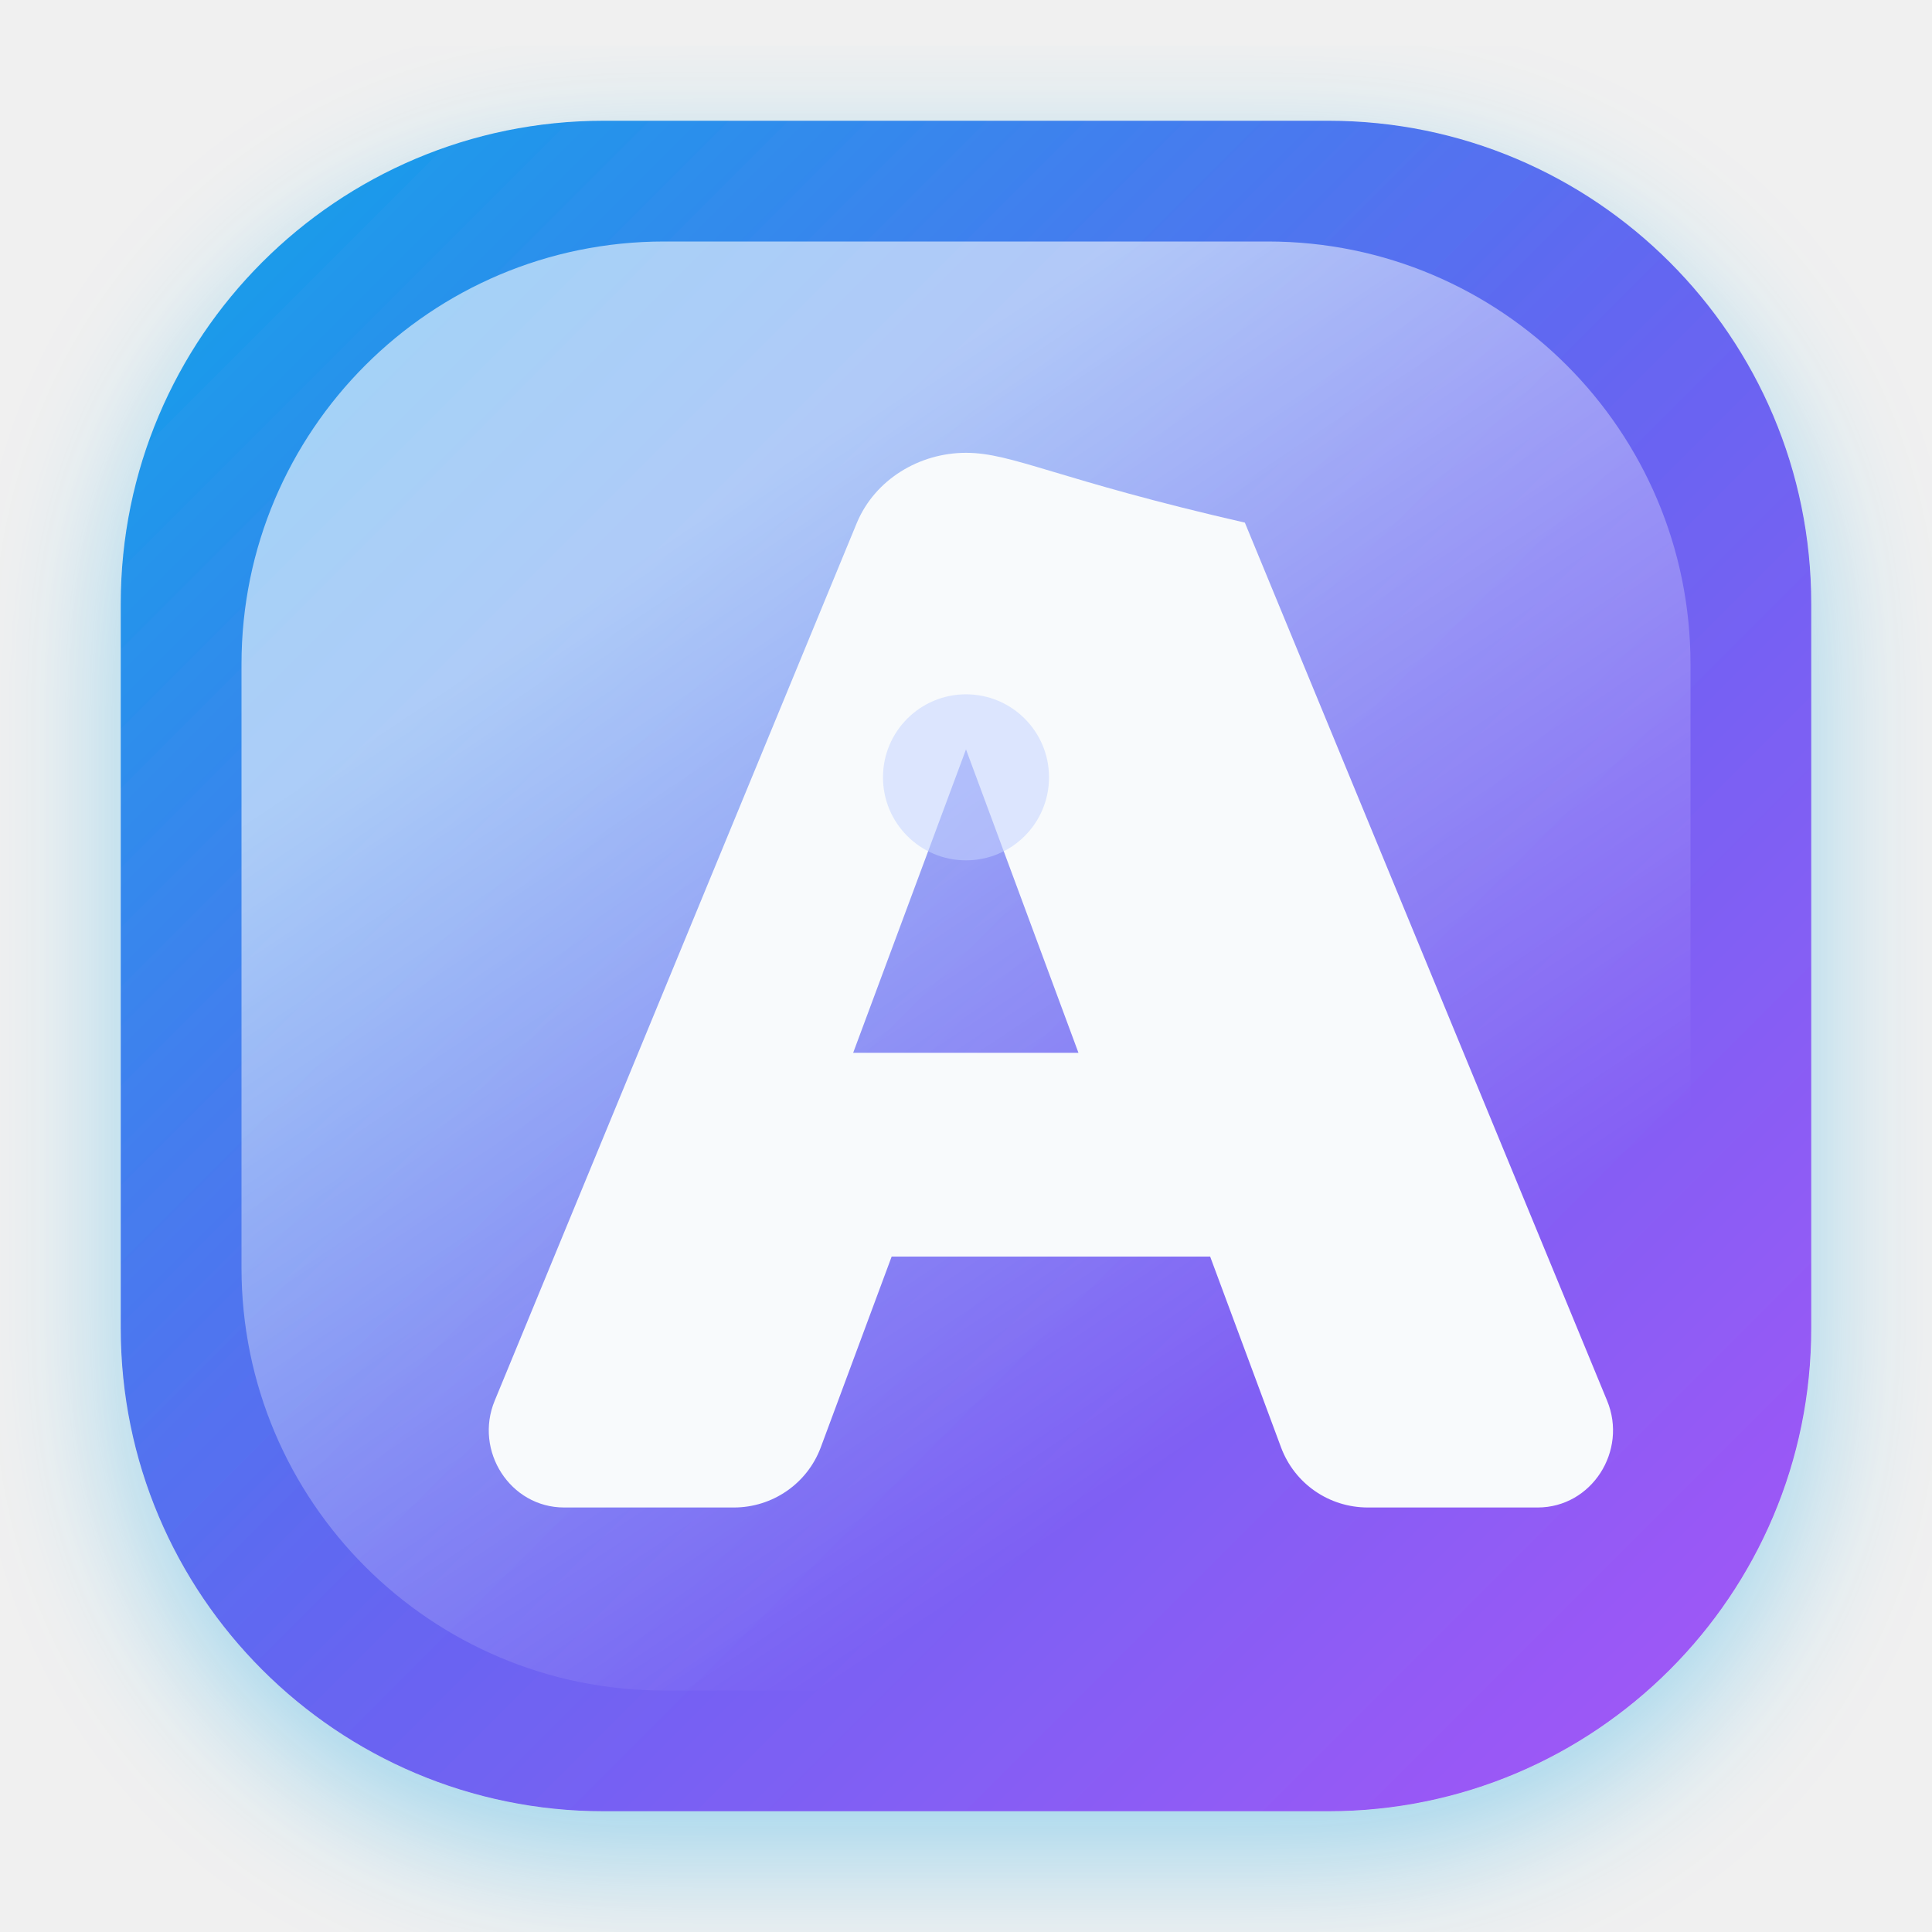
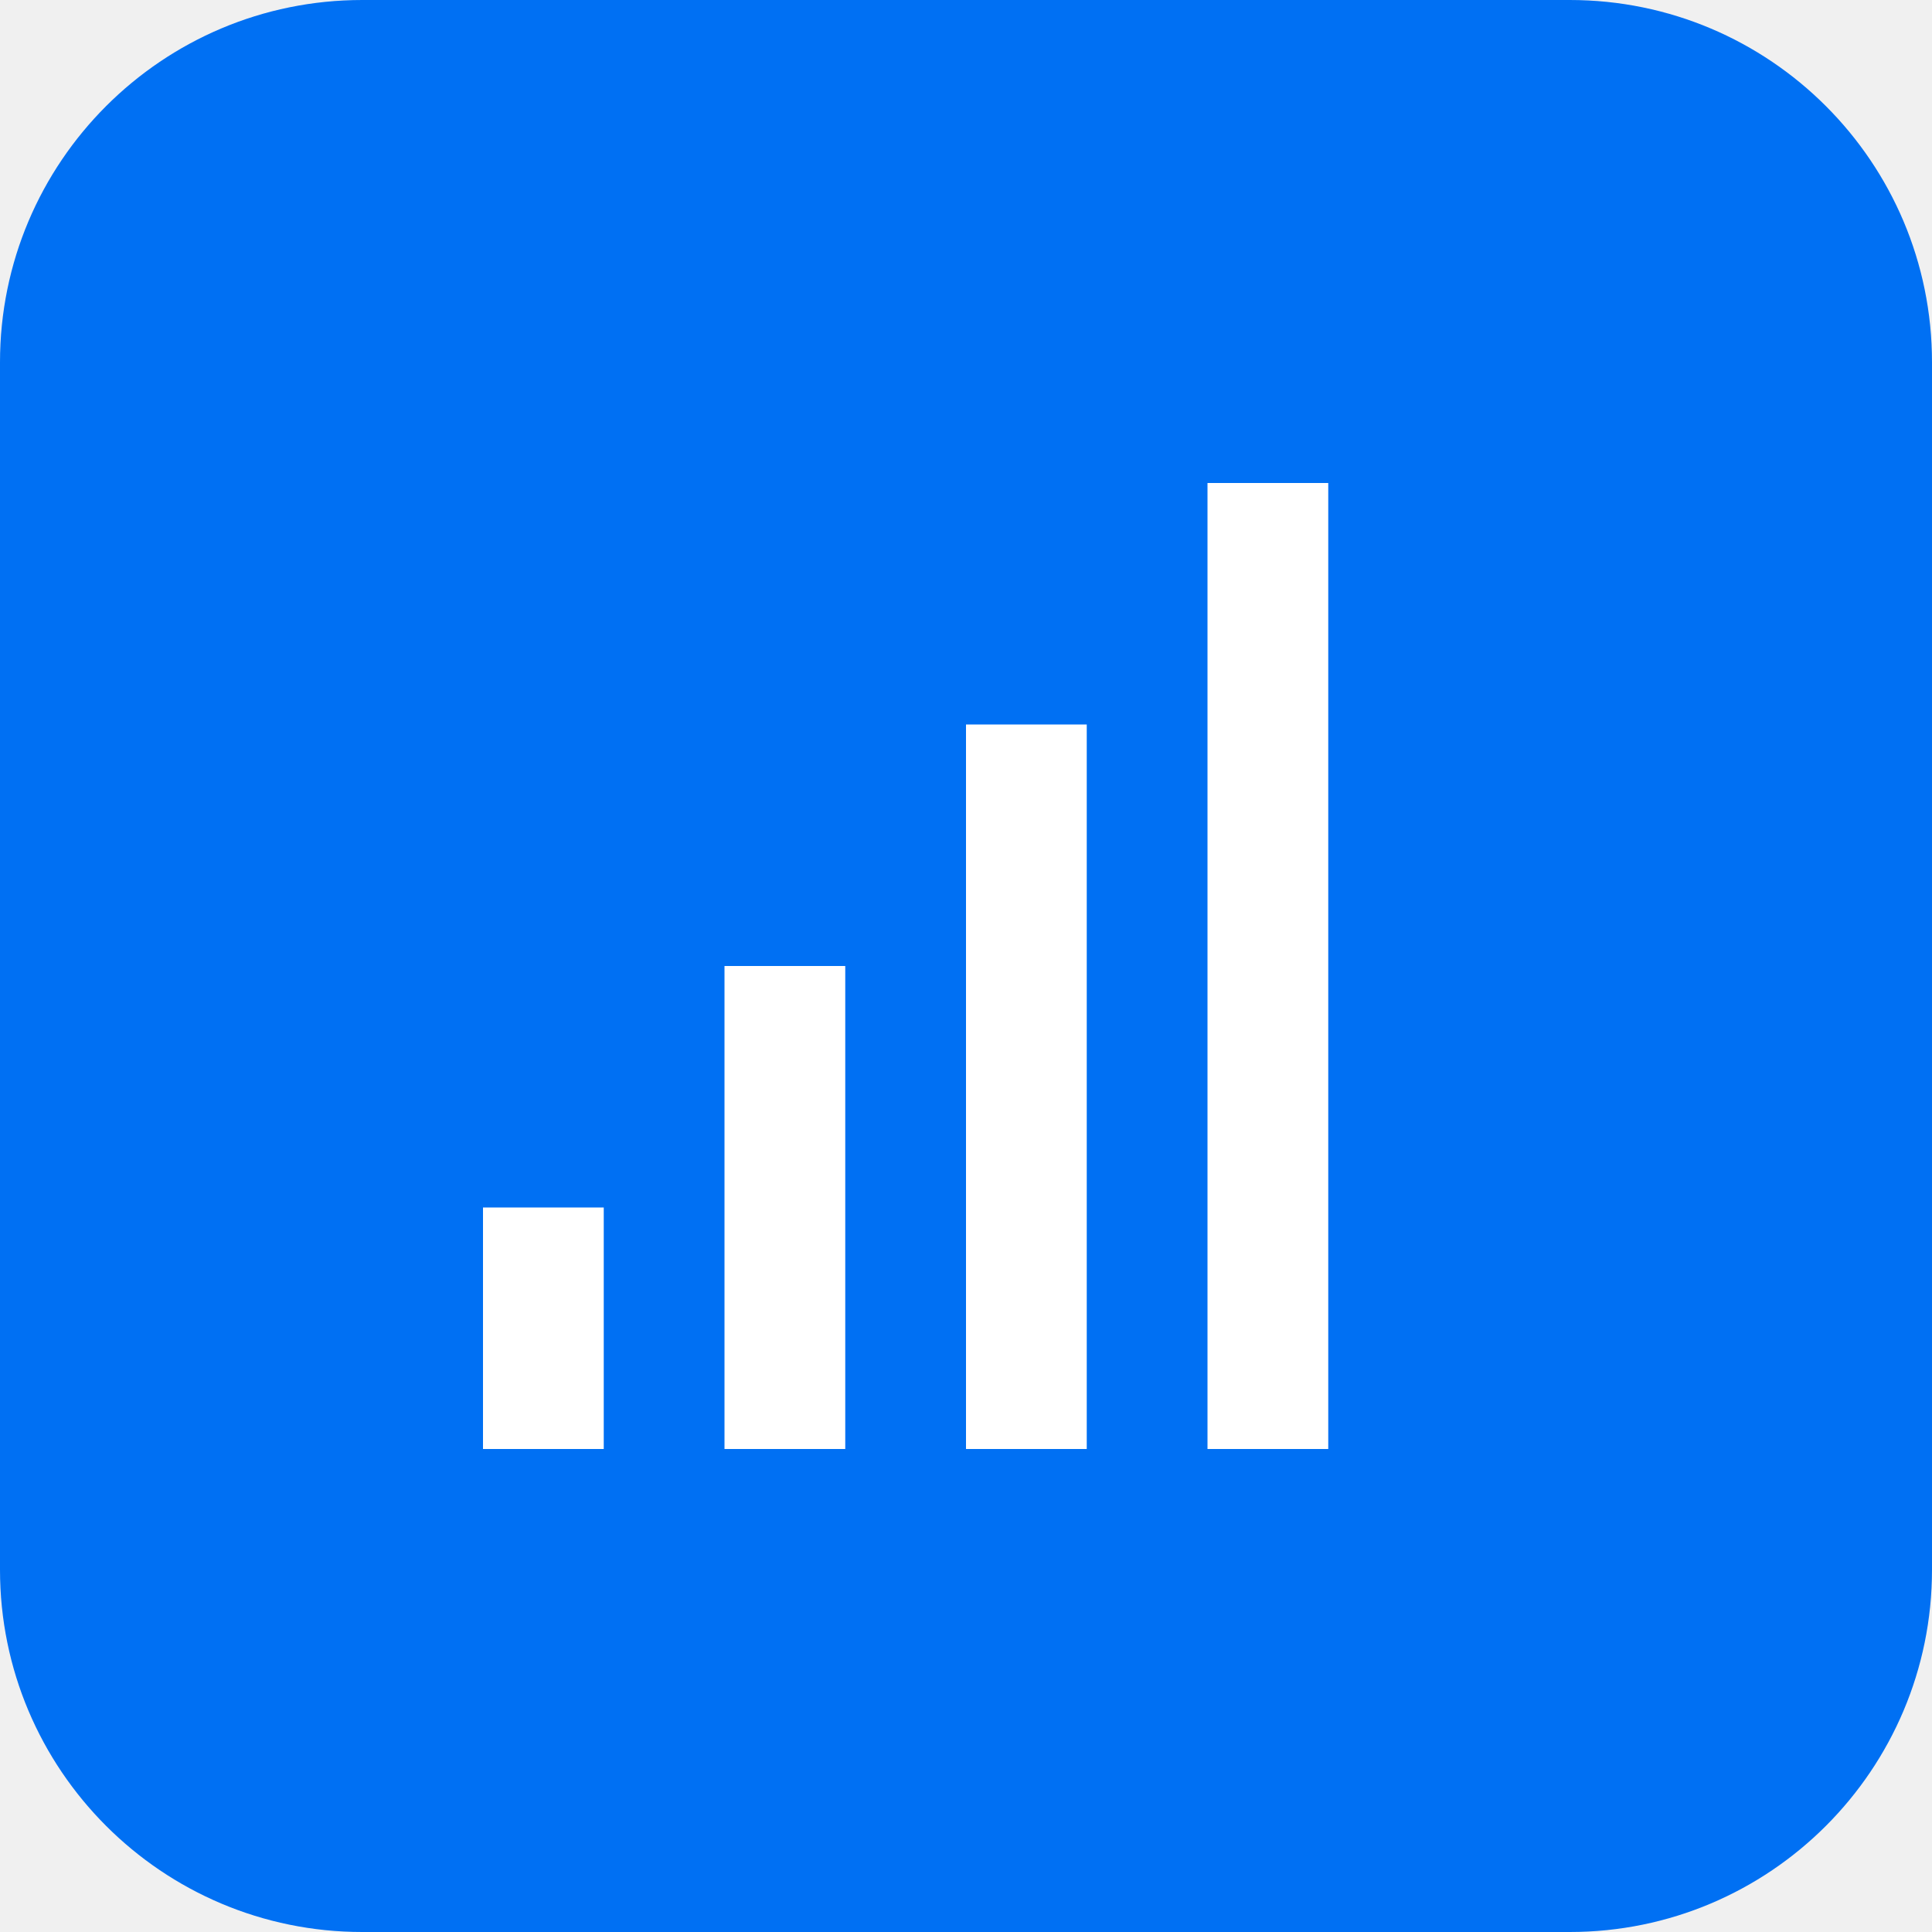
- <svg xmlns="http://www.w3.org/2000/svg" width="512" height="512" viewBox="0 0 512 512" role="img">
-   <defs>
-     <linearGradient id="atlas-gradient" x1="0%" y1="0%" x2="100%" y2="100%">
-       <stop offset="0%" stop-color="#0ea5e9" />
-       <stop offset="50%" stop-color="#6366f1" />
-       <stop offset="100%" stop-color="#a855f7" />
-     </linearGradient>
-     <linearGradient id="atlas-glow" x1="30%" y1="20%" x2="70%" y2="80%">
-       <stop offset="0%" stop-color="rgba(255,255,255,0.9)" />
-       <stop offset="100%" stop-color="rgba(255,255,255,0)" />
-     </linearGradient>
-     <filter id="soft-shadow" x="-20%" y="-20%" width="140%" height="140%">
-       <feDropShadow dx="0" dy="12" stdDeviation="18" flood-color="#0ea5e9" flood-opacity="0.35" />
-     </filter>
-   </defs>
-   <rect x="32" y="32" width="448" height="448" rx="128" fill="url(#atlas-gradient)" filter="url(#soft-shadow)" />
-   <rect x="64" y="64" width="384" height="384" rx="112" fill="url(#atlas-glow)" opacity="0.65" />
-   <path d="M256 120c-12.4 0-24.1 7.1-28.9 18.5l-96 232.7c-5.5 13.3 4.1 28.3 18.4 28.3h45c10.2 0 19.4-6.3 23-15.9l18.8-50.6h84.4l18.8 50.6c3.6 9.6 12.7 15.9 23 15.9h45c14.3 0 23.9-15 18.4-28.3l-96-232.7C280.1 127.1 268.4 120 256 120zm0 78.6 29.8 80.4h-59.7l29.9-80.4z" fill="#f8fafc" />
-   <circle cx="256" cy="206" r="22" fill="#c4d4ff" opacity="0.55" />
+ <svg xmlns="http://www.w3.org/2000/svg" width="32" height="32" viewBox="0 0 32 32" fill="none">
+   <rect width="32" height="32" rx="6" fill="#0070F3" />
+   <path d="M8 20V24H10V20H8Z" fill="white" />
+   <path d="M12 16V24H14V16H12Z" fill="white" />
+   <path d="M16 12V24H18V12H16Z" fill="white" />
+   <path d="M20 8V24H22V8H20Z" fill="white" />
</svg>
